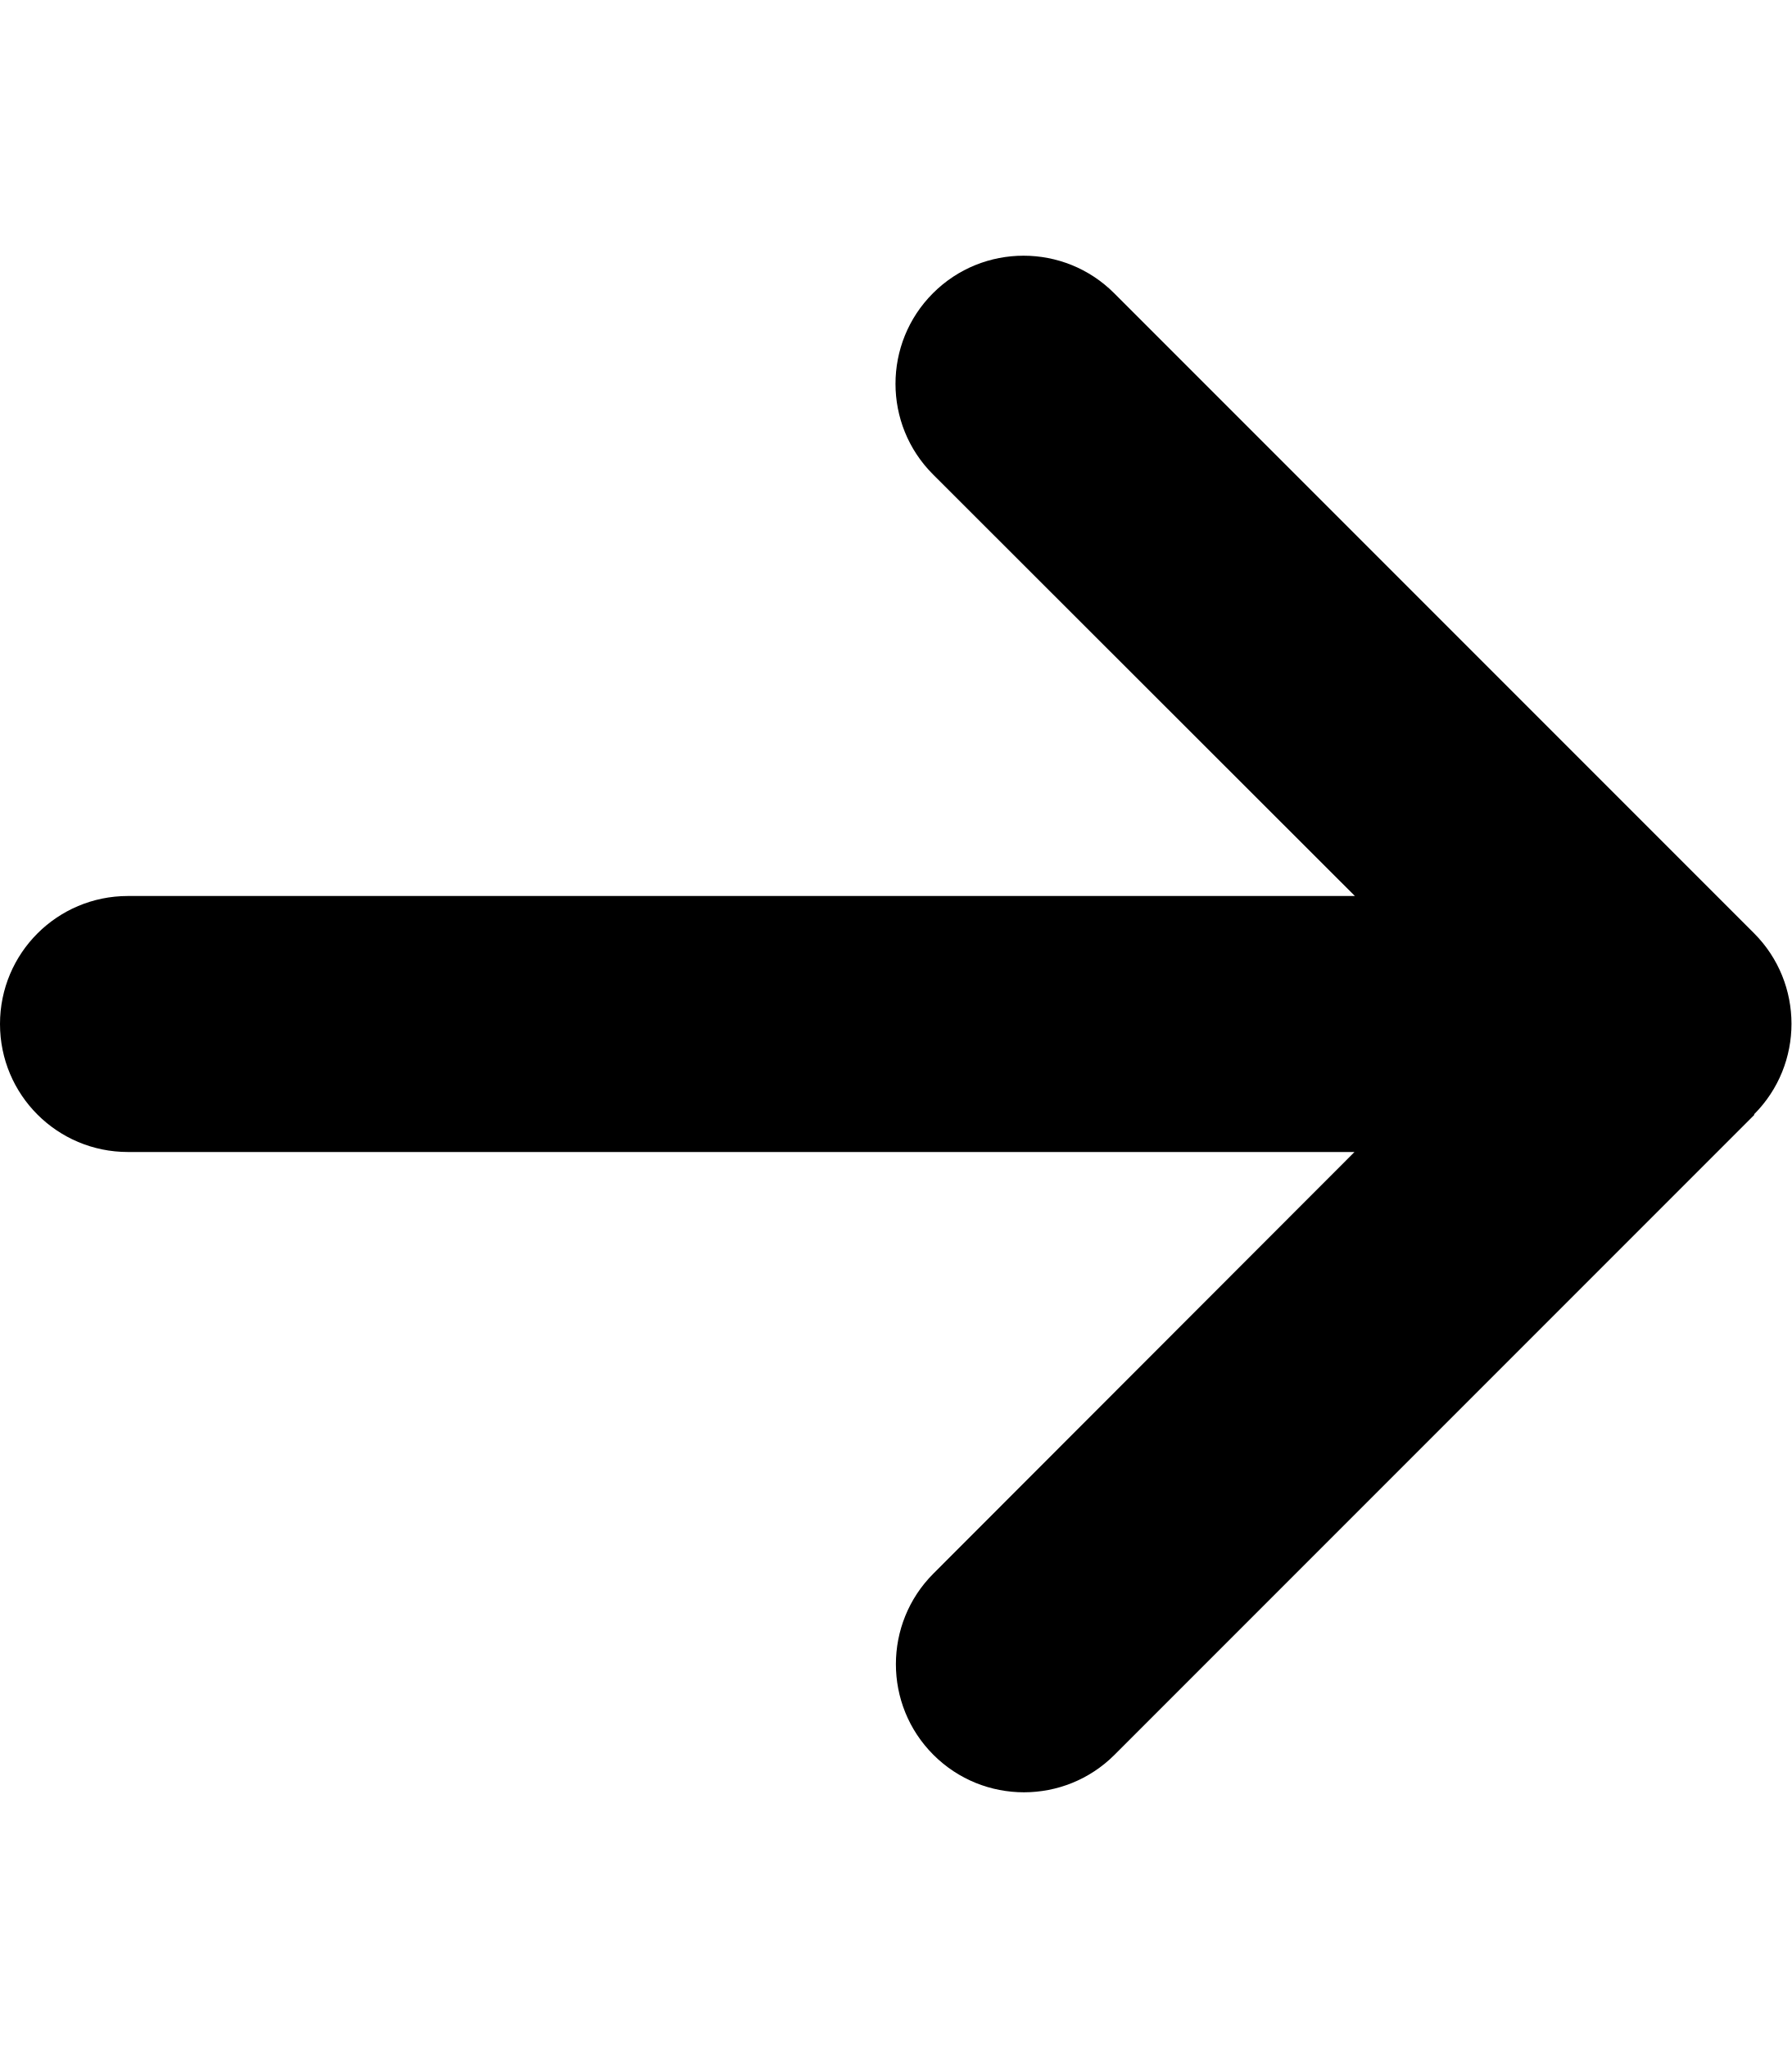
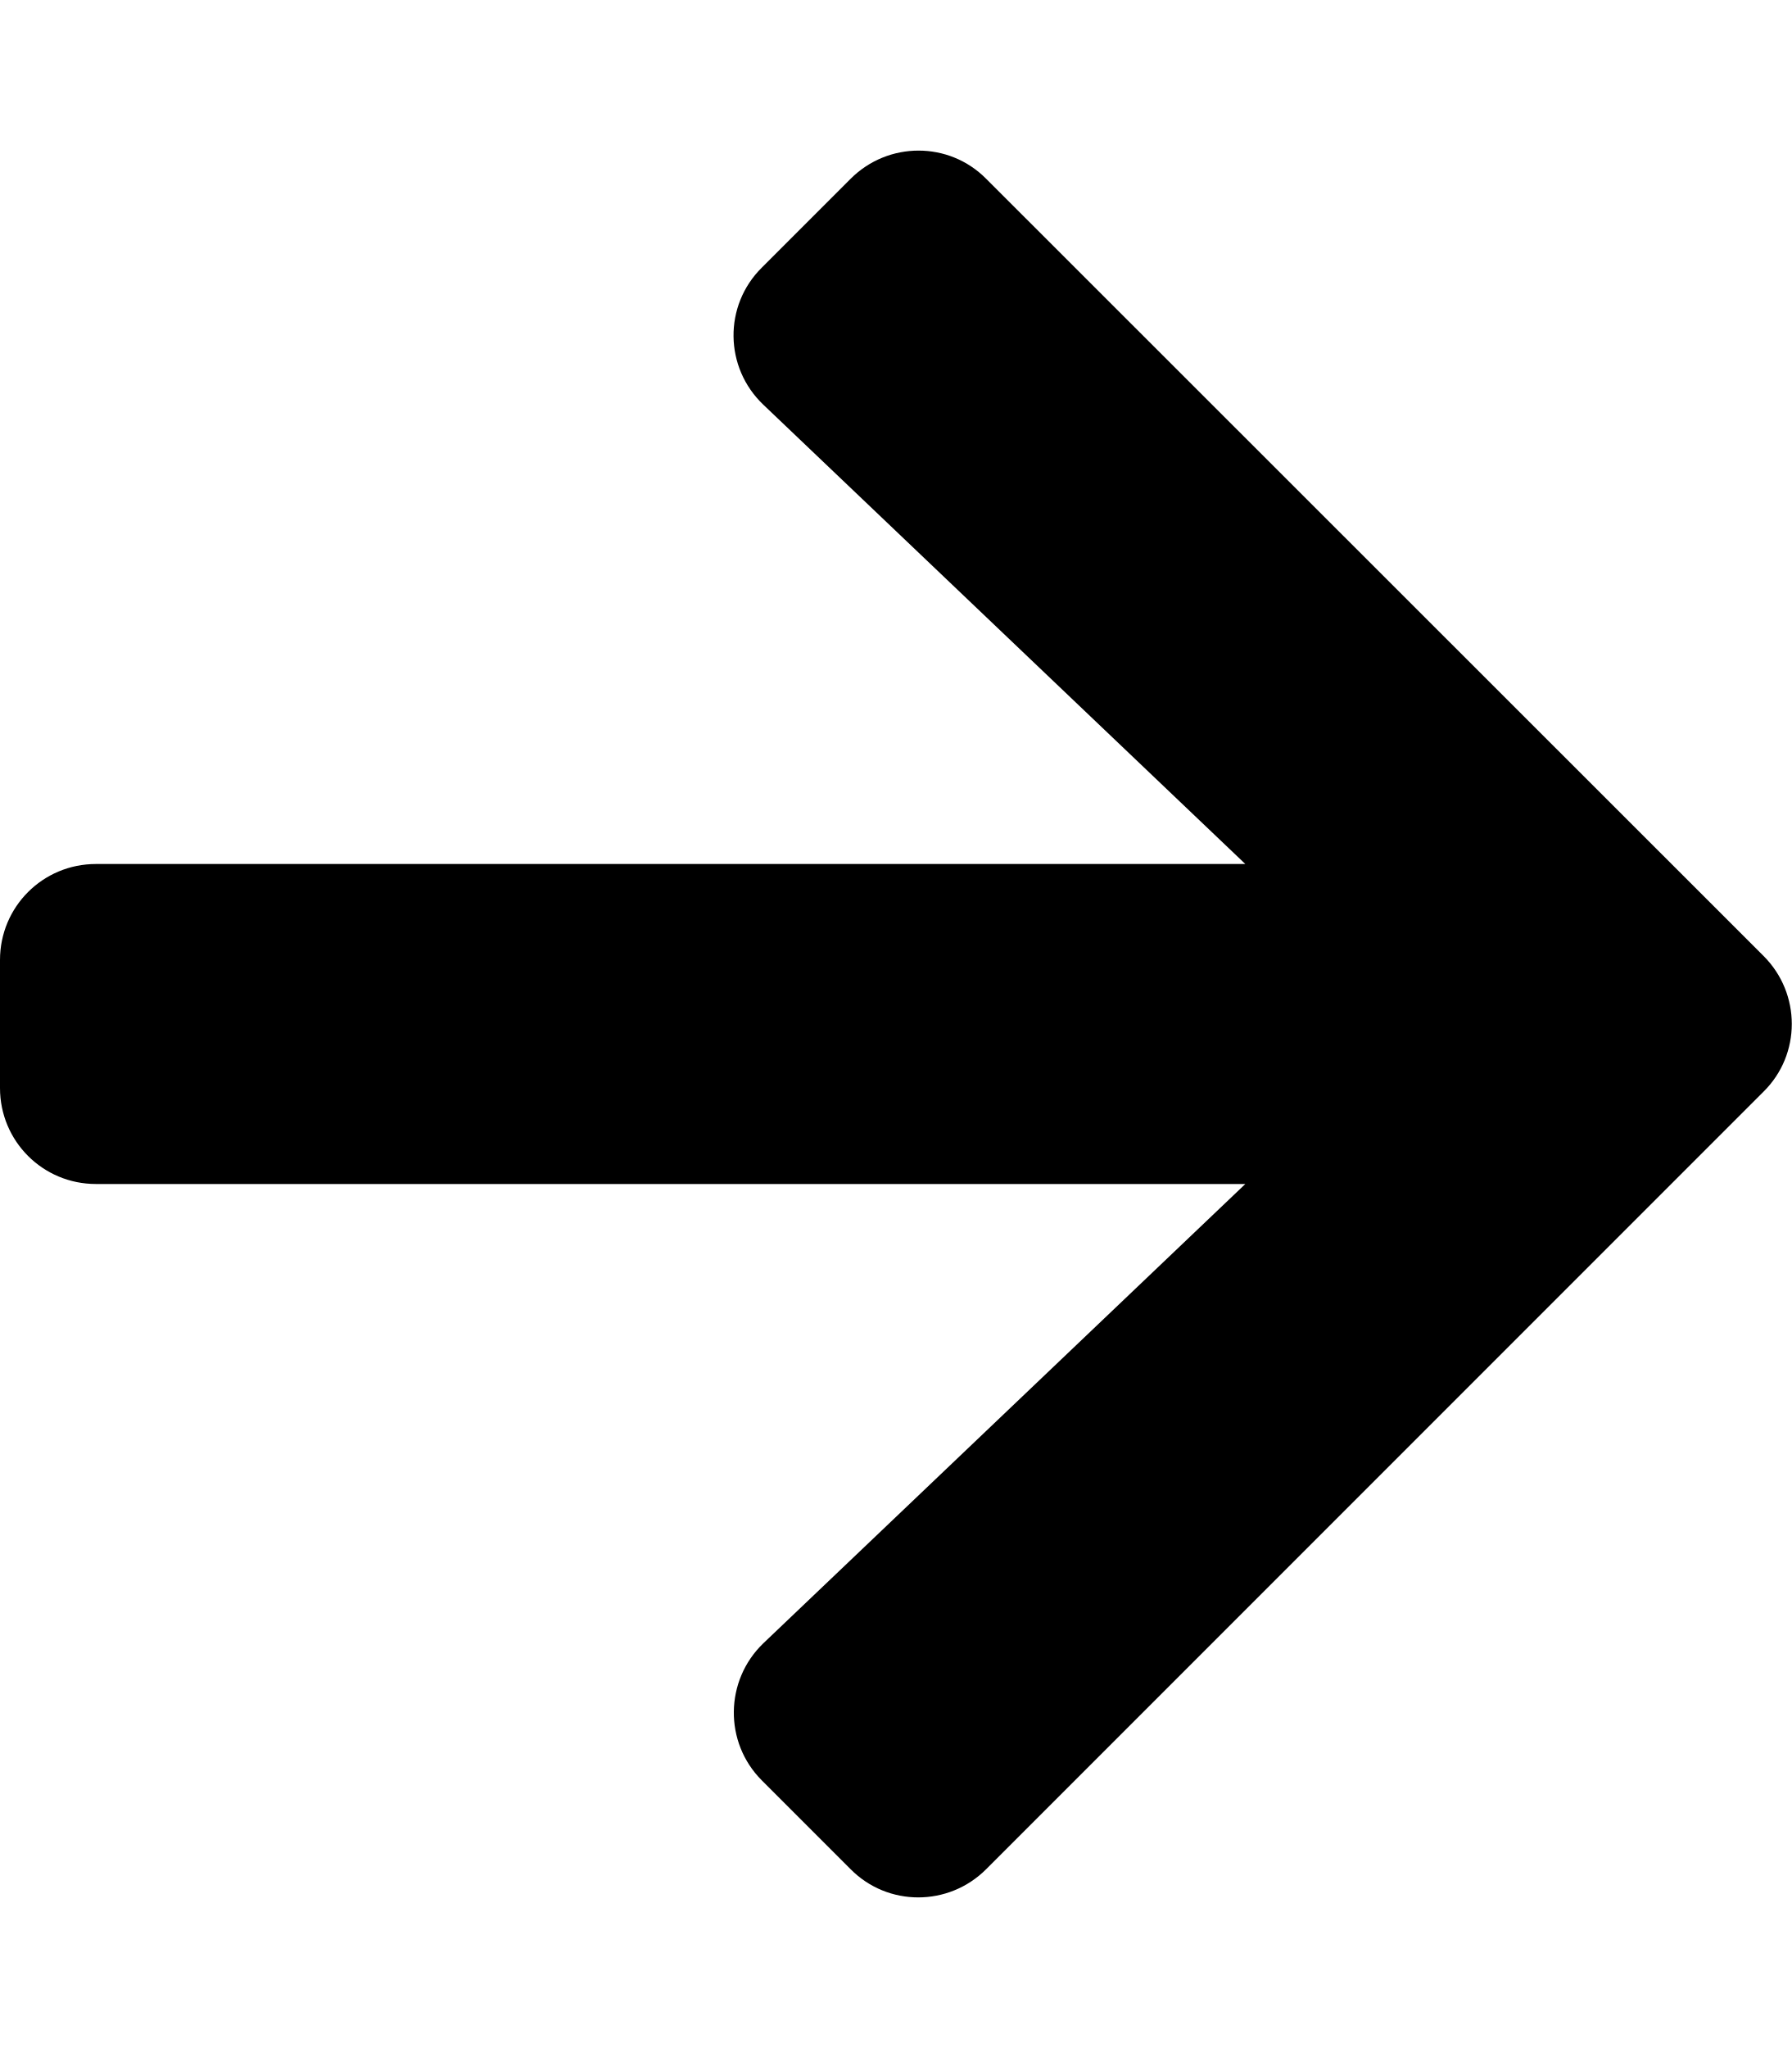
- <svg xmlns="http://www.w3.org/2000/svg" viewBox="0 0 448 512">
-   <path d="M438.6 278.6c12.5-12.5 12.5-32.8 0-45.3l-160-160c-12.5-12.5-32.8-12.5-45.3 0s-12.5 32.8 0 45.3L338.8 224 32 224c-17.7 0-32 14.3-32 32s14.3 32 32 32l306.7 0L233.4 393.4c-12.5 12.5-12.5 32.8 0 45.3s32.8 12.5 45.3 0l160-160z" />
+ <svg xmlns="http://www.w3.org/2000/svg" aria-hidden="true" focusable="false" data-prefix="fas" data-icon="arrow-right" class="svg-inline--fa fa-arrow-right fa-w-14" role="img" viewBox="0 0 448 512">
+   <path fill="currentColor" d="M190.5 66.9l22.2-22.2c9.4-9.4 24.6-9.4 33.9 0L441 239c9.4 9.4 9.4 24.6 0 33.9L246.6 467.3c-9.4 9.4-24.6 9.4-33.9 0l-22.2-22.2c-9.5-9.5-9.3-25 .4-34.3L311.4 296H24c-13.3 0-24-10.7-24-24v-32c0-13.3 10.7-24 24-24h287.4L190.9 101.2c-9.8-9.3-10-24.8-.4-34.3z" />
</svg>
